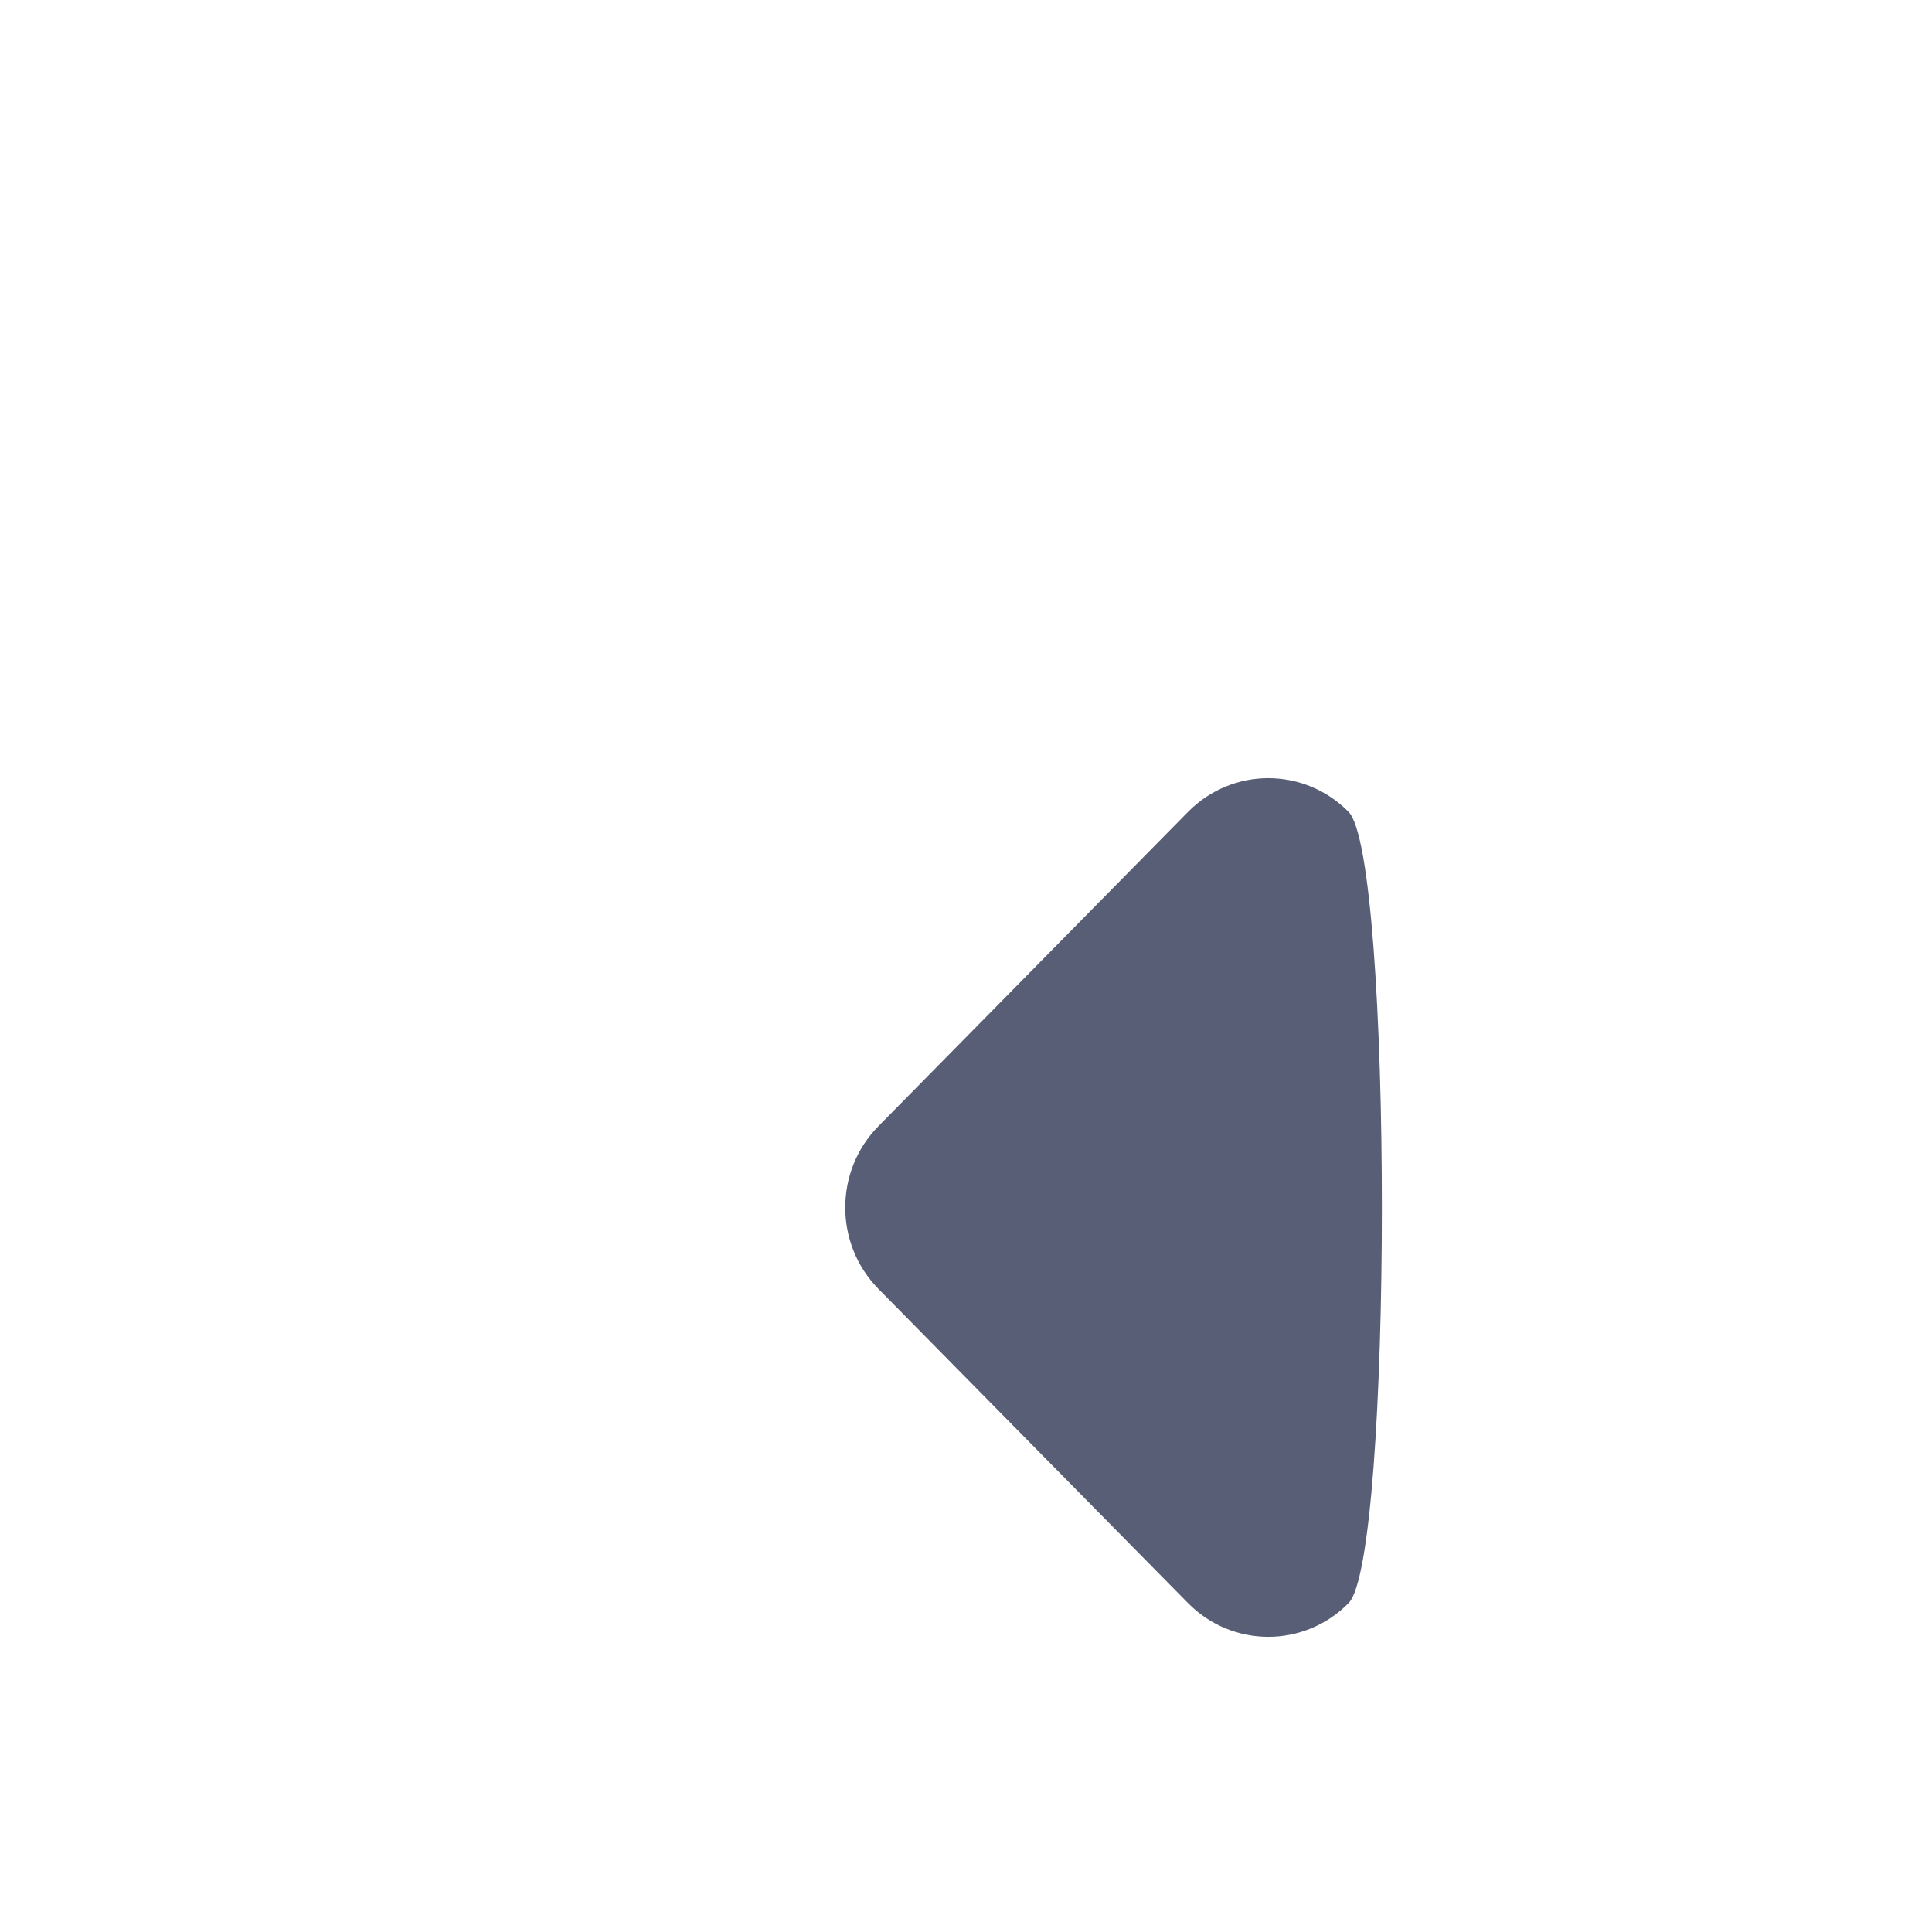
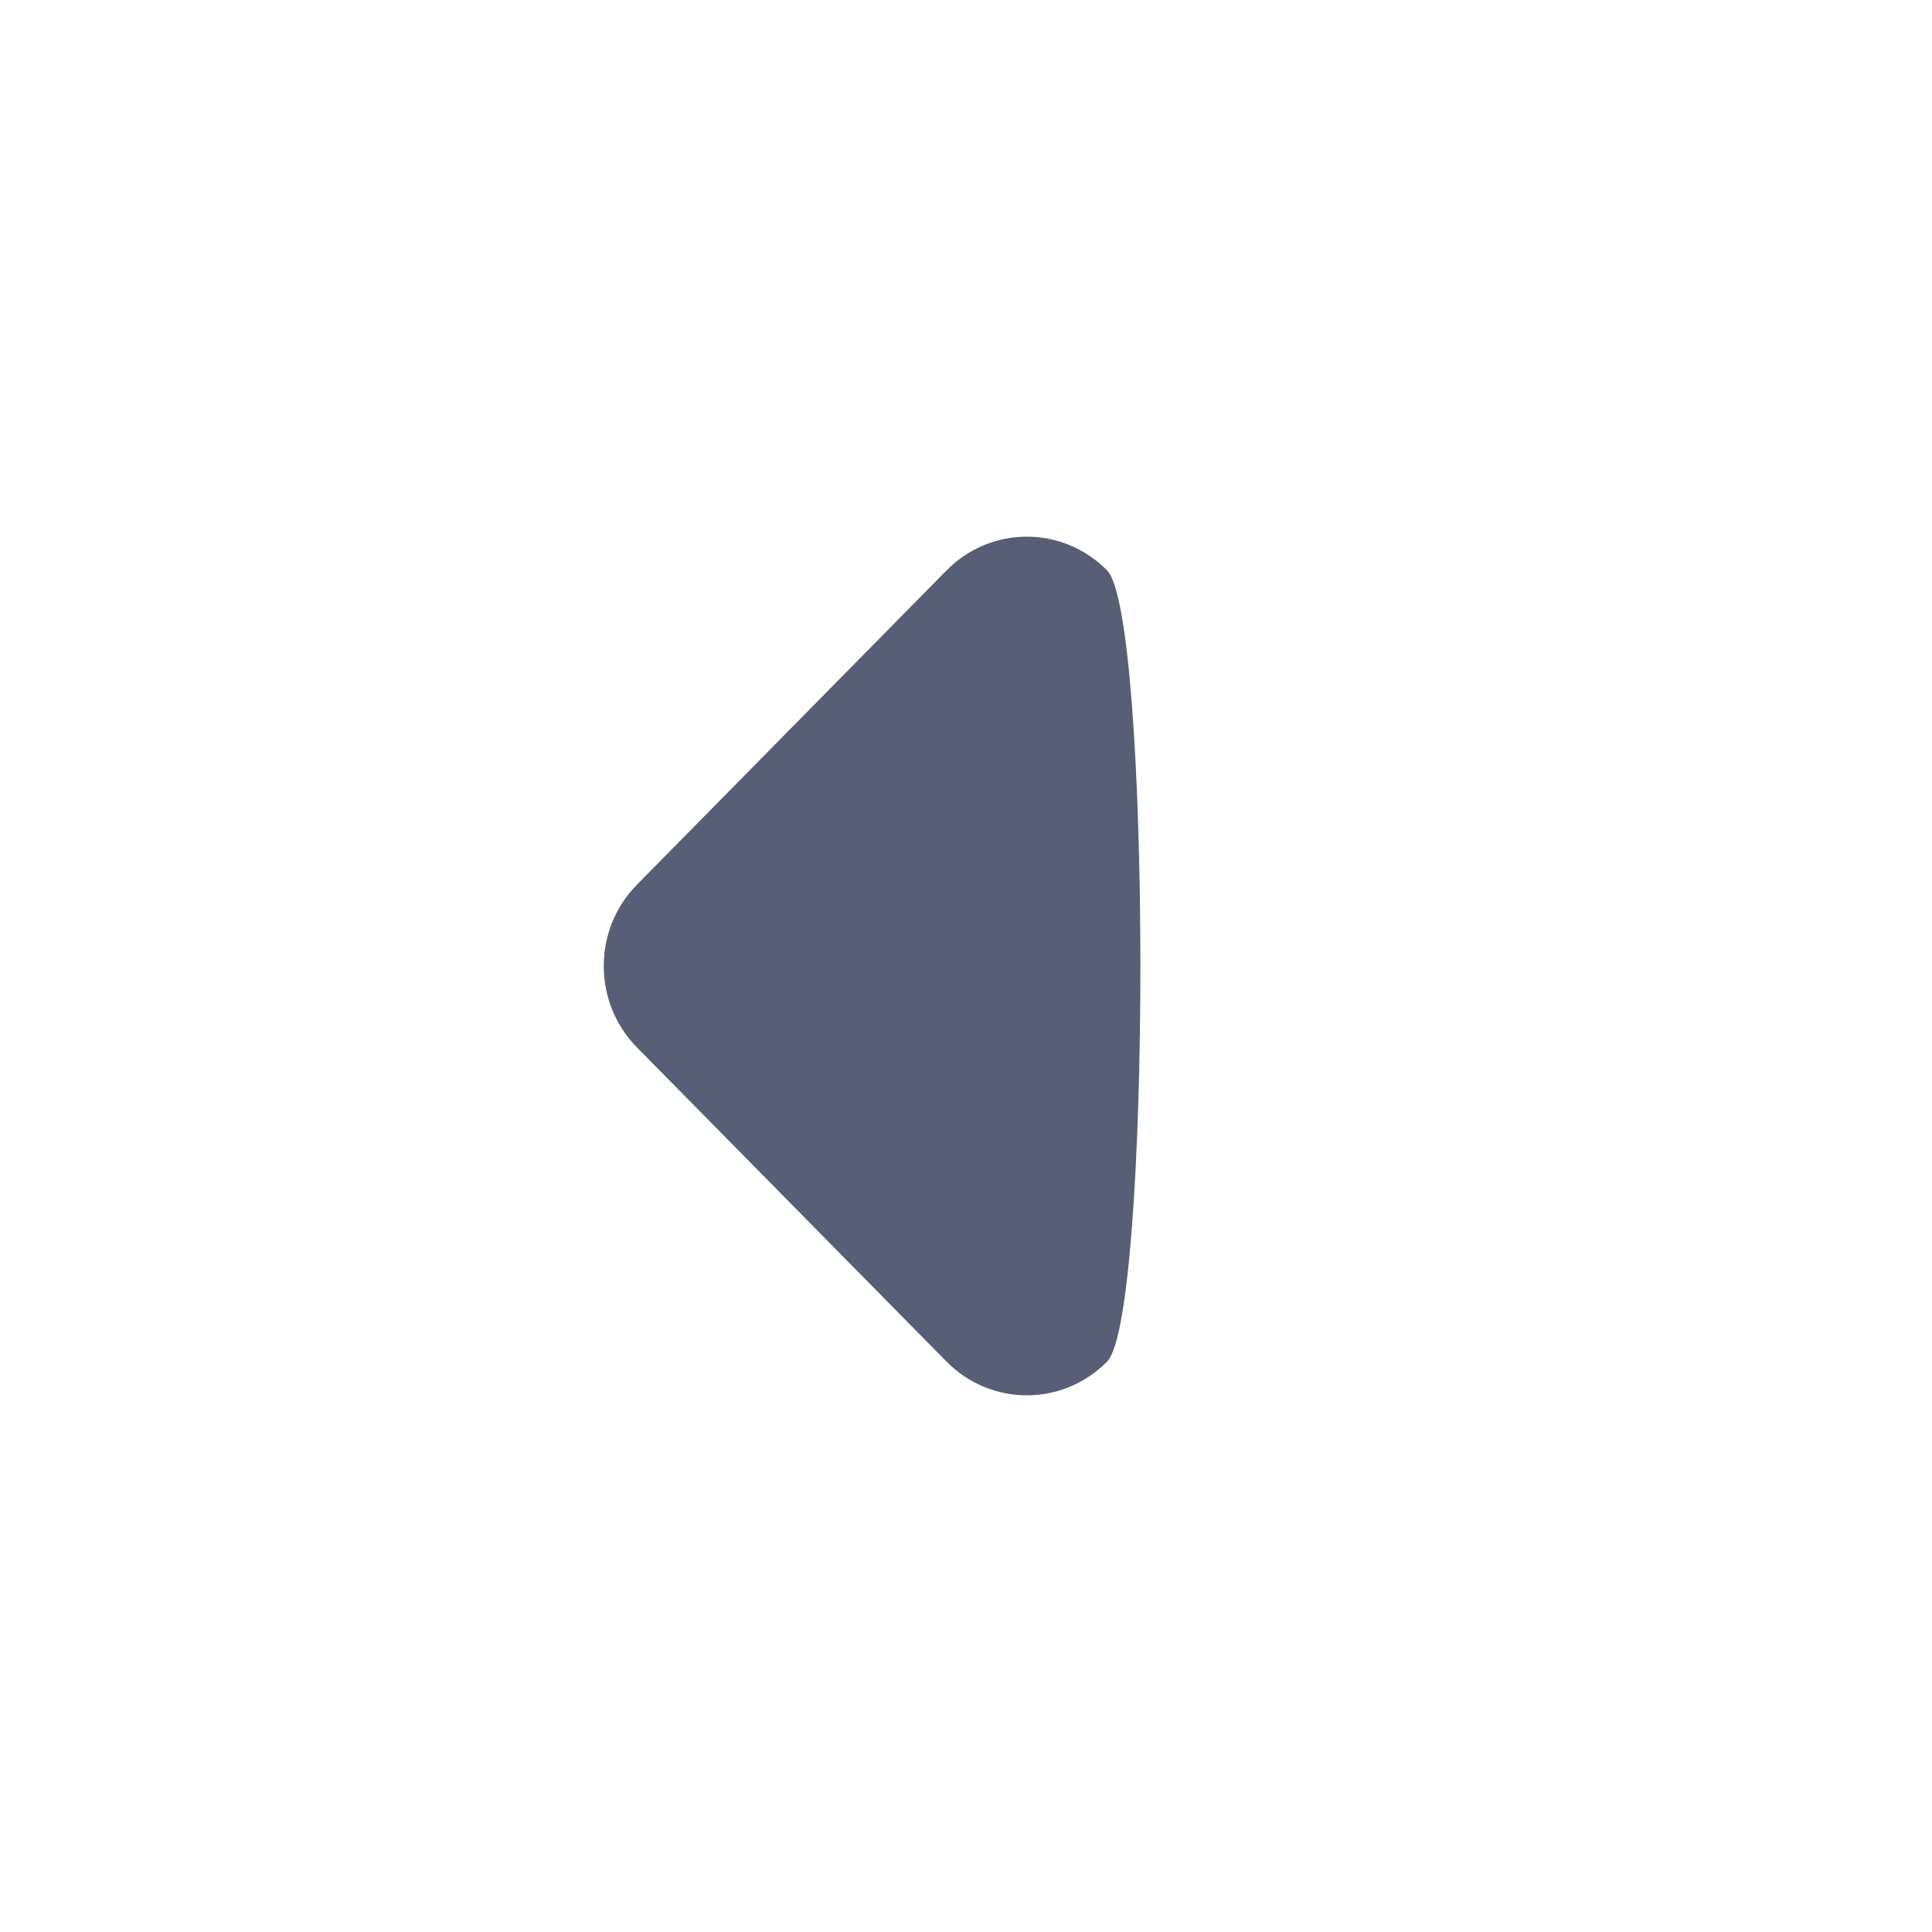
<svg xmlns="http://www.w3.org/2000/svg" width="32px" height="32px" viewBox="-4.5 -6 24 24" version="1.1">
  <defs />
  <g id="polygon-colapse" stroke="none" stroke-width="1" fill="none" fill-rule="evenodd">
-     <path d="M6,9c0,-0.366 0.137,-0.731 0.414,-1.012l3.844,-3.902c0.551,-0.559 1.443,-0.559 1.995,0c0.551,0.558 0.551,9.27 0,9.828c-0.551,0.559 -1.444,0.559 -1.995,0l-3.844,-3.901c-0.276,-0.28 -0.414,-0.645 -0.414,-1.013" id="colapse" fill="#575E75" />
+     <path d="M3,6c0,-0.366 0.137,-0.731 0.414,-1.012l3.844,-3.902c0.551,-0.559 1.443,-0.559 1.995,0c0.551,0.558 0.551,9.27 0,9.828c-0.551,0.559 -1.444,0.559 -1.995,0l-3.844,-3.901c-0.276,-0.28 -0.414,-0.645 -0.414,-1.013" id="colapse" fill="#575E75" />
  </g>
</svg>
